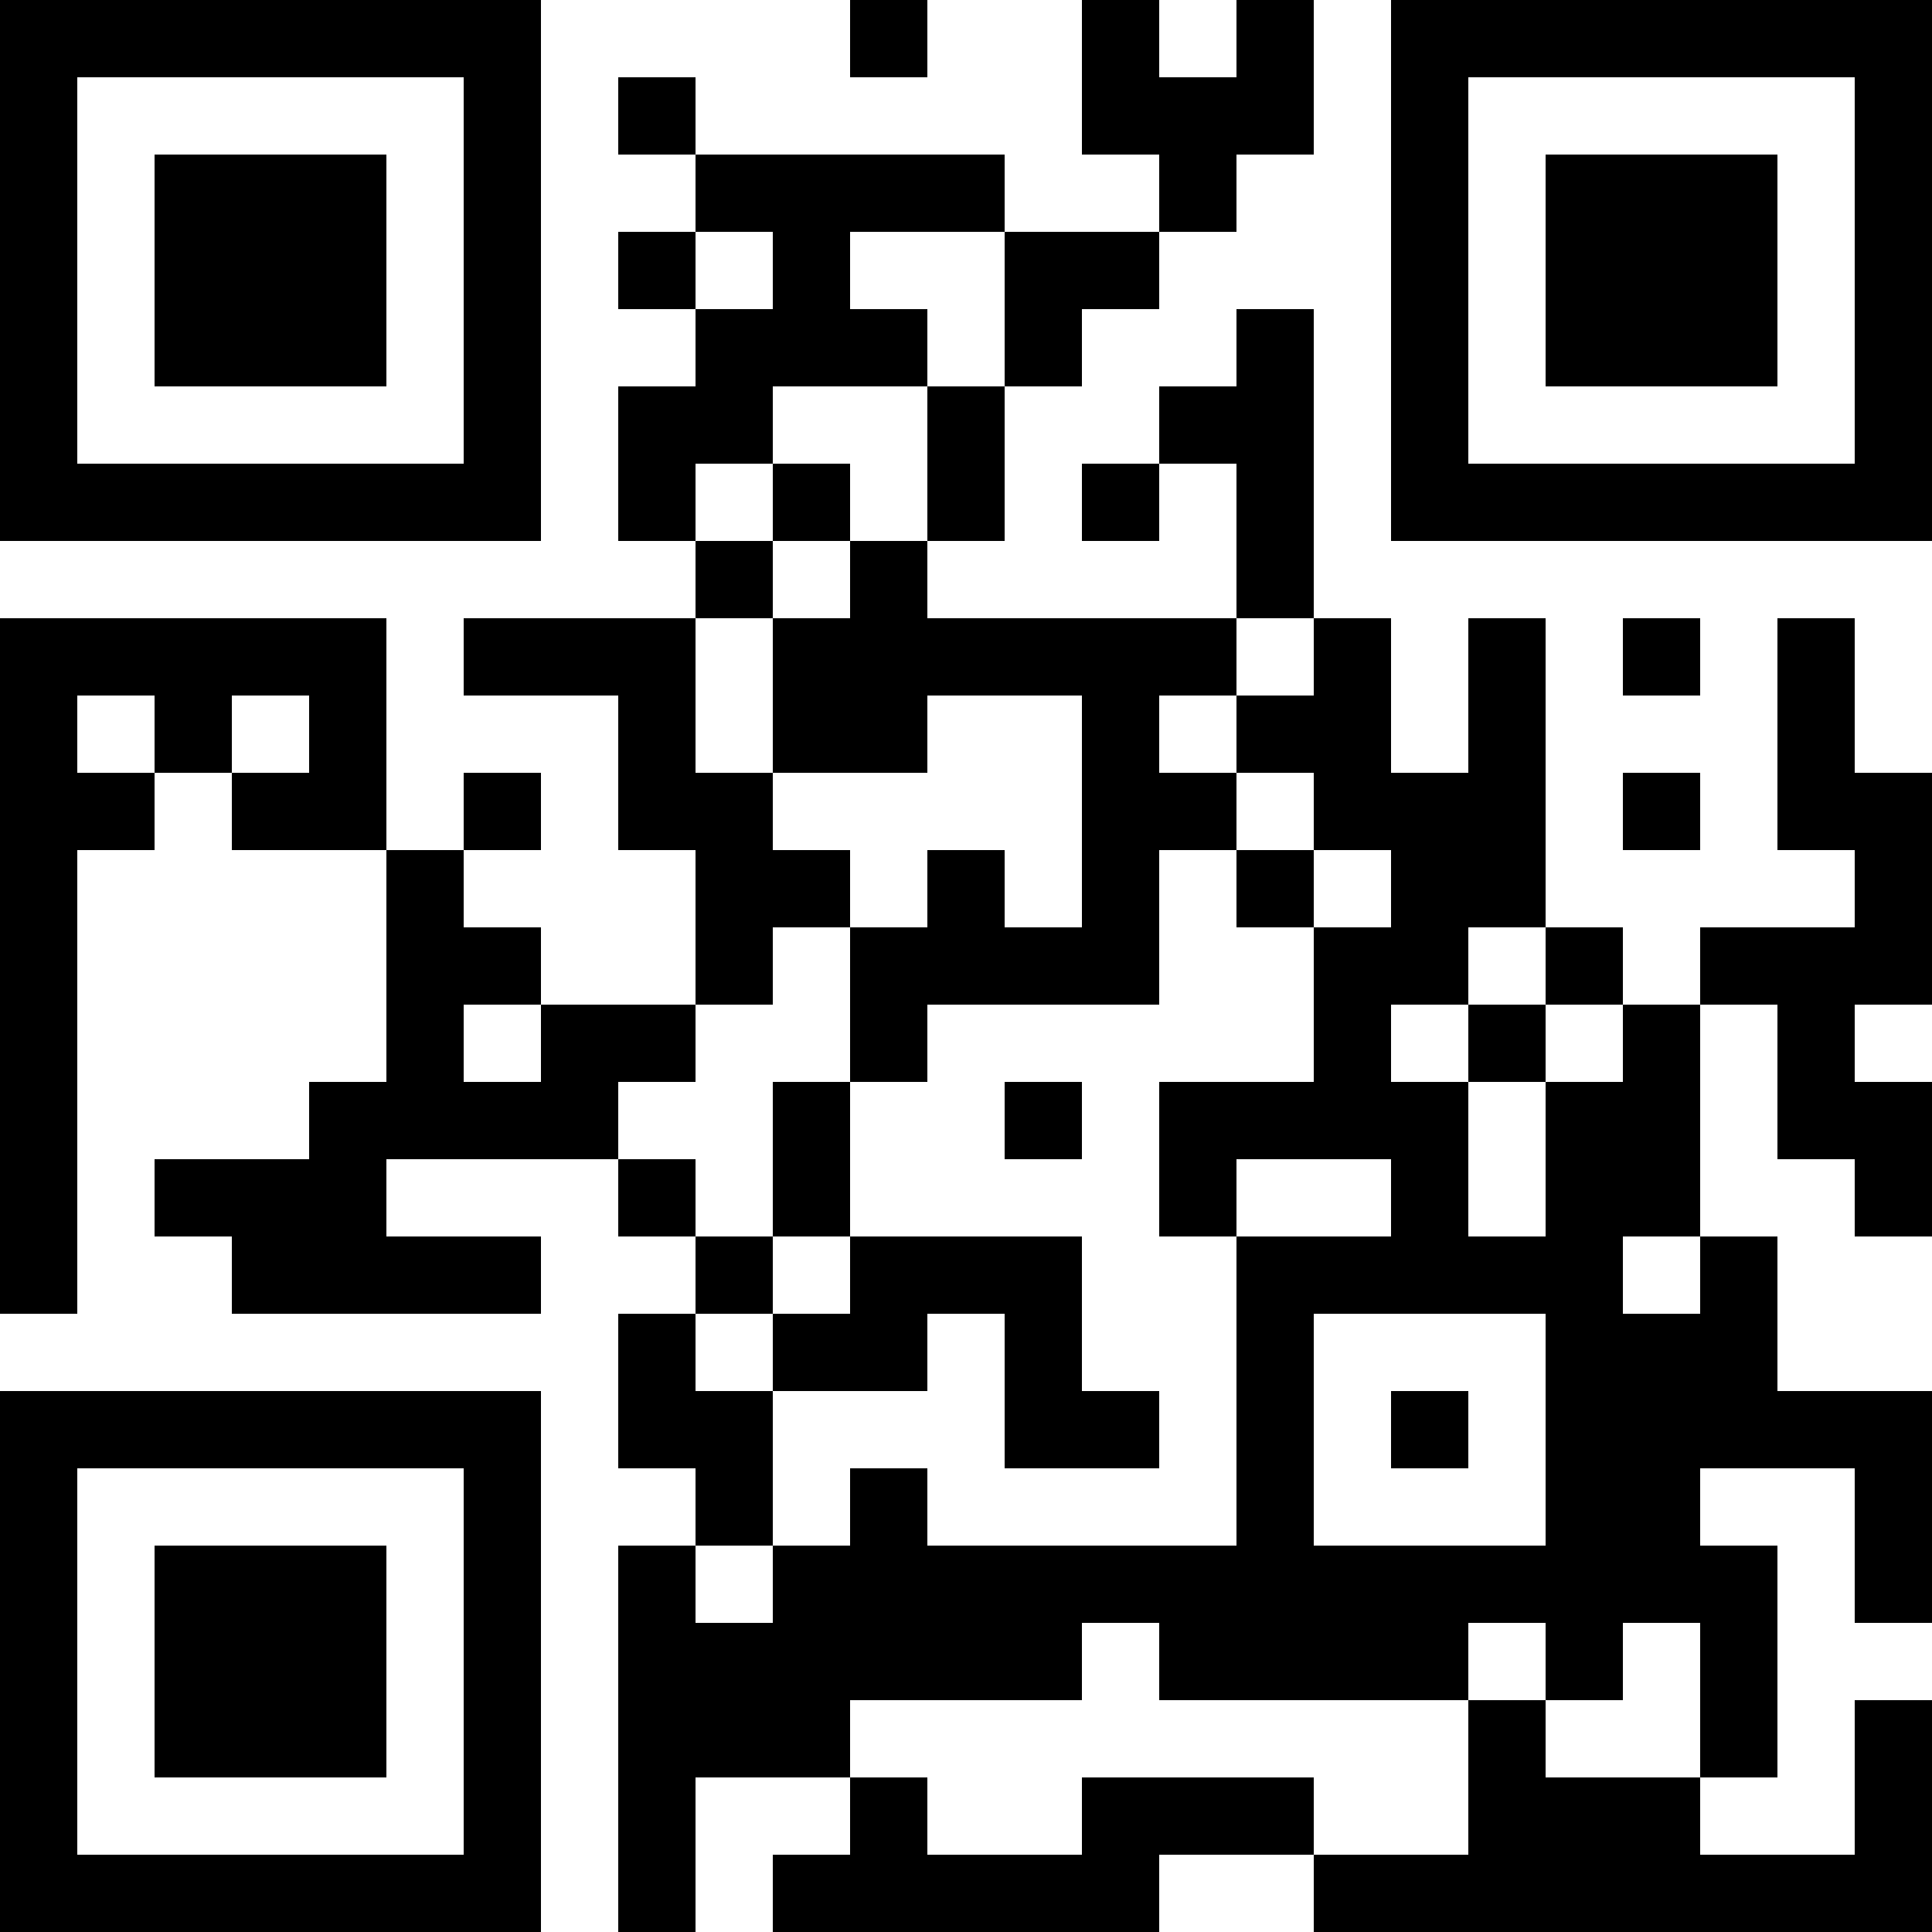
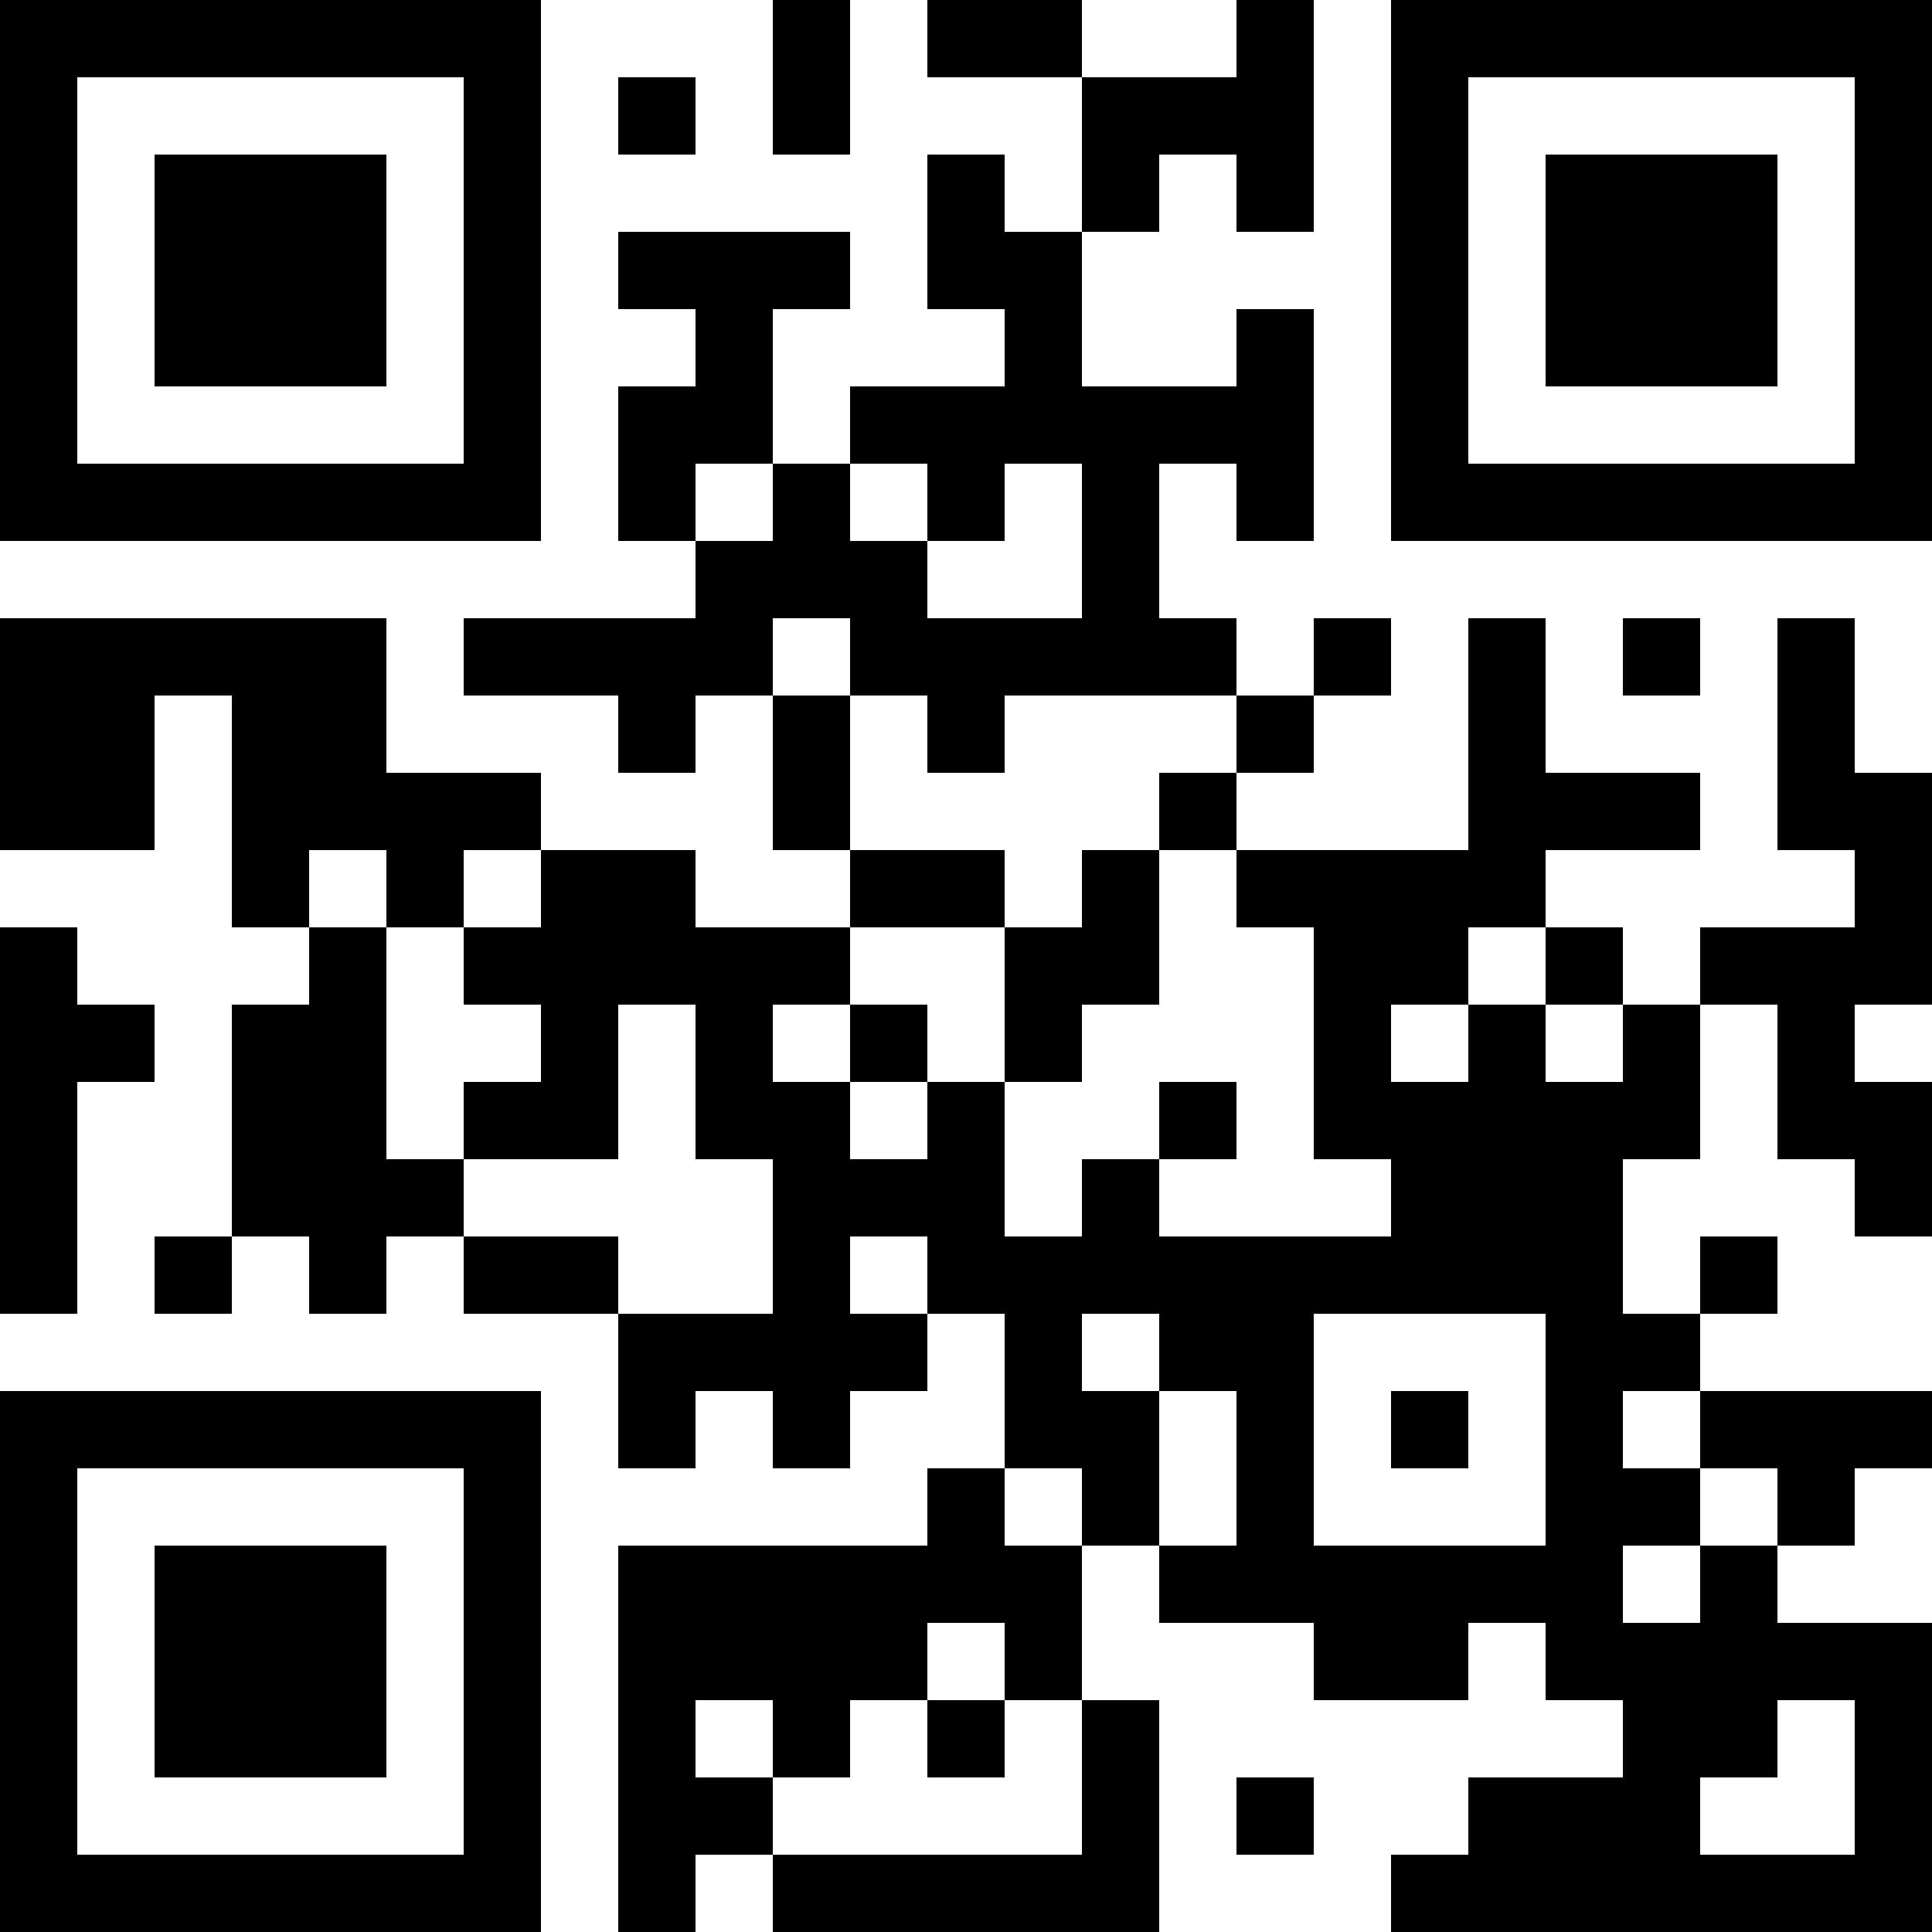
<svg xmlns="http://www.w3.org/2000/svg" version="1.1" width="250" height="250">
  <rect style="fill:rgb(255, 255, 255);fill-opacity:1" x="0" y="0" width="250" height="250" />
  <g id="elements">
-     <path style="fill:rgb(0, 0, 0)" d="M 0,0 l 10,0 0,10 -10,0 z M 10,0 l 10,0 0,10 -10,0 z M 20,0 l 10,0 0,10 -10,0 z M 30,0 l 10,0 0,10 -10,0 z M 40,0 l 10,0 0,10 -10,0 z M 50,0 l 10,0 0,10 -10,0 z M 60,0 l 10,0 0,10 -10,0 z M 110,0 l 10,0 0,10 -10,0 z M 140,0 l 10,0 0,10 -10,0 z M 160,0 l 10,0 0,10 -10,0 z M 180,0 l 10,0 0,10 -10,0 z M 190,0 l 10,0 0,10 -10,0 z M 200,0 l 10,0 0,10 -10,0 z M 210,0 l 10,0 0,10 -10,0 z M 220,0 l 10,0 0,10 -10,0 z M 230,0 l 10,0 0,10 -10,0 z M 240,0 l 10,0 0,10 -10,0 z M 0,10 l 10,0 0,10 -10,0 z M 60,10 l 10,0 0,10 -10,0 z M 80,10 l 10,0 0,10 -10,0 z M 140,10 l 10,0 0,10 -10,0 z M 150,10 l 10,0 0,10 -10,0 z M 160,10 l 10,0 0,10 -10,0 z M 180,10 l 10,0 0,10 -10,0 z M 240,10 l 10,0 0,10 -10,0 z M 0,20 l 10,0 0,10 -10,0 z M 20,20 l 10,0 0,10 -10,0 z M 30,20 l 10,0 0,10 -10,0 z M 40,20 l 10,0 0,10 -10,0 z M 60,20 l 10,0 0,10 -10,0 z M 90,20 l 10,0 0,10 -10,0 z M 100,20 l 10,0 0,10 -10,0 z M 110,20 l 10,0 0,10 -10,0 z M 120,20 l 10,0 0,10 -10,0 z M 150,20 l 10,0 0,10 -10,0 z M 180,20 l 10,0 0,10 -10,0 z M 200,20 l 10,0 0,10 -10,0 z M 210,20 l 10,0 0,10 -10,0 z M 220,20 l 10,0 0,10 -10,0 z M 240,20 l 10,0 0,10 -10,0 z M 0,30 l 10,0 0,10 -10,0 z M 20,30 l 10,0 0,10 -10,0 z M 30,30 l 10,0 0,10 -10,0 z M 40,30 l 10,0 0,10 -10,0 z M 60,30 l 10,0 0,10 -10,0 z M 80,30 l 10,0 0,10 -10,0 z M 100,30 l 10,0 0,10 -10,0 z M 130,30 l 10,0 0,10 -10,0 z M 140,30 l 10,0 0,10 -10,0 z M 180,30 l 10,0 0,10 -10,0 z M 200,30 l 10,0 0,10 -10,0 z M 210,30 l 10,0 0,10 -10,0 z M 220,30 l 10,0 0,10 -10,0 z M 240,30 l 10,0 0,10 -10,0 z M 0,40 l 10,0 0,10 -10,0 z M 20,40 l 10,0 0,10 -10,0 z M 30,40 l 10,0 0,10 -10,0 z M 40,40 l 10,0 0,10 -10,0 z M 60,40 l 10,0 0,10 -10,0 z M 90,40 l 10,0 0,10 -10,0 z M 100,40 l 10,0 0,10 -10,0 z M 110,40 l 10,0 0,10 -10,0 z M 130,40 l 10,0 0,10 -10,0 z M 160,40 l 10,0 0,10 -10,0 z M 180,40 l 10,0 0,10 -10,0 z M 200,40 l 10,0 0,10 -10,0 z M 210,40 l 10,0 0,10 -10,0 z M 220,40 l 10,0 0,10 -10,0 z M 240,40 l 10,0 0,10 -10,0 z M 0,50 l 10,0 0,10 -10,0 z M 60,50 l 10,0 0,10 -10,0 z M 80,50 l 10,0 0,10 -10,0 z M 90,50 l 10,0 0,10 -10,0 z M 120,50 l 10,0 0,10 -10,0 z M 150,50 l 10,0 0,10 -10,0 z M 160,50 l 10,0 0,10 -10,0 z M 180,50 l 10,0 0,10 -10,0 z M 240,50 l 10,0 0,10 -10,0 z M 0,60 l 10,0 0,10 -10,0 z M 10,60 l 10,0 0,10 -10,0 z M 20,60 l 10,0 0,10 -10,0 z M 30,60 l 10,0 0,10 -10,0 z M 40,60 l 10,0 0,10 -10,0 z M 50,60 l 10,0 0,10 -10,0 z M 60,60 l 10,0 0,10 -10,0 z M 80,60 l 10,0 0,10 -10,0 z M 100,60 l 10,0 0,10 -10,0 z M 120,60 l 10,0 0,10 -10,0 z M 140,60 l 10,0 0,10 -10,0 z M 160,60 l 10,0 0,10 -10,0 z M 180,60 l 10,0 0,10 -10,0 z M 190,60 l 10,0 0,10 -10,0 z M 200,60 l 10,0 0,10 -10,0 z M 210,60 l 10,0 0,10 -10,0 z M 220,60 l 10,0 0,10 -10,0 z M 230,60 l 10,0 0,10 -10,0 z M 240,60 l 10,0 0,10 -10,0 z M 90,70 l 10,0 0,10 -10,0 z M 110,70 l 10,0 0,10 -10,0 z M 160,70 l 10,0 0,10 -10,0 z M 0,80 l 10,0 0,10 -10,0 z M 10,80 l 10,0 0,10 -10,0 z M 20,80 l 10,0 0,10 -10,0 z M 30,80 l 10,0 0,10 -10,0 z M 40,80 l 10,0 0,10 -10,0 z M 60,80 l 10,0 0,10 -10,0 z M 70,80 l 10,0 0,10 -10,0 z M 80,80 l 10,0 0,10 -10,0 z M 100,80 l 10,0 0,10 -10,0 z M 110,80 l 10,0 0,10 -10,0 z M 120,80 l 10,0 0,10 -10,0 z M 130,80 l 10,0 0,10 -10,0 z M 140,80 l 10,0 0,10 -10,0 z M 150,80 l 10,0 0,10 -10,0 z M 170,80 l 10,0 0,10 -10,0 z M 190,80 l 10,0 0,10 -10,0 z M 210,80 l 10,0 0,10 -10,0 z M 230,80 l 10,0 0,10 -10,0 z M 0,90 l 10,0 0,10 -10,0 z M 20,90 l 10,0 0,10 -10,0 z M 40,90 l 10,0 0,10 -10,0 z M 80,90 l 10,0 0,10 -10,0 z M 100,90 l 10,0 0,10 -10,0 z M 110,90 l 10,0 0,10 -10,0 z M 140,90 l 10,0 0,10 -10,0 z M 160,90 l 10,0 0,10 -10,0 z M 170,90 l 10,0 0,10 -10,0 z M 190,90 l 10,0 0,10 -10,0 z M 230,90 l 10,0 0,10 -10,0 z M 0,100 l 10,0 0,10 -10,0 z M 10,100 l 10,0 0,10 -10,0 z M 30,100 l 10,0 0,10 -10,0 z M 40,100 l 10,0 0,10 -10,0 z M 60,100 l 10,0 0,10 -10,0 z M 80,100 l 10,0 0,10 -10,0 z M 90,100 l 10,0 0,10 -10,0 z M 140,100 l 10,0 0,10 -10,0 z M 150,100 l 10,0 0,10 -10,0 z M 170,100 l 10,0 0,10 -10,0 z M 180,100 l 10,0 0,10 -10,0 z M 190,100 l 10,0 0,10 -10,0 z M 210,100 l 10,0 0,10 -10,0 z M 230,100 l 10,0 0,10 -10,0 z M 240,100 l 10,0 0,10 -10,0 z M 0,110 l 10,0 0,10 -10,0 z M 50,110 l 10,0 0,10 -10,0 z M 90,110 l 10,0 0,10 -10,0 z M 100,110 l 10,0 0,10 -10,0 z M 120,110 l 10,0 0,10 -10,0 z M 140,110 l 10,0 0,10 -10,0 z M 160,110 l 10,0 0,10 -10,0 z M 180,110 l 10,0 0,10 -10,0 z M 190,110 l 10,0 0,10 -10,0 z M 240,110 l 10,0 0,10 -10,0 z M 0,120 l 10,0 0,10 -10,0 z M 50,120 l 10,0 0,10 -10,0 z M 60,120 l 10,0 0,10 -10,0 z M 90,120 l 10,0 0,10 -10,0 z M 110,120 l 10,0 0,10 -10,0 z M 120,120 l 10,0 0,10 -10,0 z M 130,120 l 10,0 0,10 -10,0 z M 140,120 l 10,0 0,10 -10,0 z M 170,120 l 10,0 0,10 -10,0 z M 180,120 l 10,0 0,10 -10,0 z M 200,120 l 10,0 0,10 -10,0 z M 220,120 l 10,0 0,10 -10,0 z M 230,120 l 10,0 0,10 -10,0 z M 240,120 l 10,0 0,10 -10,0 z M 0,130 l 10,0 0,10 -10,0 z M 50,130 l 10,0 0,10 -10,0 z M 70,130 l 10,0 0,10 -10,0 z M 80,130 l 10,0 0,10 -10,0 z M 110,130 l 10,0 0,10 -10,0 z M 170,130 l 10,0 0,10 -10,0 z M 190,130 l 10,0 0,10 -10,0 z M 210,130 l 10,0 0,10 -10,0 z M 230,130 l 10,0 0,10 -10,0 z M 0,140 l 10,0 0,10 -10,0 z M 40,140 l 10,0 0,10 -10,0 z M 50,140 l 10,0 0,10 -10,0 z M 60,140 l 10,0 0,10 -10,0 z M 70,140 l 10,0 0,10 -10,0 z M 100,140 l 10,0 0,10 -10,0 z M 130,140 l 10,0 0,10 -10,0 z M 150,140 l 10,0 0,10 -10,0 z M 160,140 l 10,0 0,10 -10,0 z M 170,140 l 10,0 0,10 -10,0 z M 180,140 l 10,0 0,10 -10,0 z M 200,140 l 10,0 0,10 -10,0 z M 210,140 l 10,0 0,10 -10,0 z M 230,140 l 10,0 0,10 -10,0 z M 240,140 l 10,0 0,10 -10,0 z M 0,150 l 10,0 0,10 -10,0 z M 20,150 l 10,0 0,10 -10,0 z M 30,150 l 10,0 0,10 -10,0 z M 40,150 l 10,0 0,10 -10,0 z M 80,150 l 10,0 0,10 -10,0 z M 100,150 l 10,0 0,10 -10,0 z M 150,150 l 10,0 0,10 -10,0 z M 180,150 l 10,0 0,10 -10,0 z M 200,150 l 10,0 0,10 -10,0 z M 210,150 l 10,0 0,10 -10,0 z M 240,150 l 10,0 0,10 -10,0 z M 0,160 l 10,0 0,10 -10,0 z M 30,160 l 10,0 0,10 -10,0 z M 40,160 l 10,0 0,10 -10,0 z M 50,160 l 10,0 0,10 -10,0 z M 60,160 l 10,0 0,10 -10,0 z M 90,160 l 10,0 0,10 -10,0 z M 110,160 l 10,0 0,10 -10,0 z M 120,160 l 10,0 0,10 -10,0 z M 130,160 l 10,0 0,10 -10,0 z M 160,160 l 10,0 0,10 -10,0 z M 170,160 l 10,0 0,10 -10,0 z M 180,160 l 10,0 0,10 -10,0 z M 190,160 l 10,0 0,10 -10,0 z M 200,160 l 10,0 0,10 -10,0 z M 220,160 l 10,0 0,10 -10,0 z M 80,170 l 10,0 0,10 -10,0 z M 100,170 l 10,0 0,10 -10,0 z M 110,170 l 10,0 0,10 -10,0 z M 130,170 l 10,0 0,10 -10,0 z M 160,170 l 10,0 0,10 -10,0 z M 200,170 l 10,0 0,10 -10,0 z M 210,170 l 10,0 0,10 -10,0 z M 220,170 l 10,0 0,10 -10,0 z M 0,180 l 10,0 0,10 -10,0 z M 10,180 l 10,0 0,10 -10,0 z M 20,180 l 10,0 0,10 -10,0 z M 30,180 l 10,0 0,10 -10,0 z M 40,180 l 10,0 0,10 -10,0 z M 50,180 l 10,0 0,10 -10,0 z M 60,180 l 10,0 0,10 -10,0 z M 80,180 l 10,0 0,10 -10,0 z M 90,180 l 10,0 0,10 -10,0 z M 130,180 l 10,0 0,10 -10,0 z M 140,180 l 10,0 0,10 -10,0 z M 160,180 l 10,0 0,10 -10,0 z M 180,180 l 10,0 0,10 -10,0 z M 200,180 l 10,0 0,10 -10,0 z M 210,180 l 10,0 0,10 -10,0 z M 220,180 l 10,0 0,10 -10,0 z M 230,180 l 10,0 0,10 -10,0 z M 240,180 l 10,0 0,10 -10,0 z M 0,190 l 10,0 0,10 -10,0 z M 60,190 l 10,0 0,10 -10,0 z M 90,190 l 10,0 0,10 -10,0 z M 110,190 l 10,0 0,10 -10,0 z M 160,190 l 10,0 0,10 -10,0 z M 200,190 l 10,0 0,10 -10,0 z M 210,190 l 10,0 0,10 -10,0 z M 240,190 l 10,0 0,10 -10,0 z M 0,200 l 10,0 0,10 -10,0 z M 20,200 l 10,0 0,10 -10,0 z M 30,200 l 10,0 0,10 -10,0 z M 40,200 l 10,0 0,10 -10,0 z M 60,200 l 10,0 0,10 -10,0 z M 80,200 l 10,0 0,10 -10,0 z M 100,200 l 10,0 0,10 -10,0 z M 110,200 l 10,0 0,10 -10,0 z M 120,200 l 10,0 0,10 -10,0 z M 130,200 l 10,0 0,10 -10,0 z M 140,200 l 10,0 0,10 -10,0 z M 150,200 l 10,0 0,10 -10,0 z M 160,200 l 10,0 0,10 -10,0 z M 170,200 l 10,0 0,10 -10,0 z M 180,200 l 10,0 0,10 -10,0 z M 190,200 l 10,0 0,10 -10,0 z M 200,200 l 10,0 0,10 -10,0 z M 210,200 l 10,0 0,10 -10,0 z M 220,200 l 10,0 0,10 -10,0 z M 240,200 l 10,0 0,10 -10,0 z M 0,210 l 10,0 0,10 -10,0 z M 20,210 l 10,0 0,10 -10,0 z M 30,210 l 10,0 0,10 -10,0 z M 40,210 l 10,0 0,10 -10,0 z M 60,210 l 10,0 0,10 -10,0 z M 80,210 l 10,0 0,10 -10,0 z M 90,210 l 10,0 0,10 -10,0 z M 100,210 l 10,0 0,10 -10,0 z M 110,210 l 10,0 0,10 -10,0 z M 120,210 l 10,0 0,10 -10,0 z M 130,210 l 10,0 0,10 -10,0 z M 150,210 l 10,0 0,10 -10,0 z M 160,210 l 10,0 0,10 -10,0 z M 170,210 l 10,0 0,10 -10,0 z M 180,210 l 10,0 0,10 -10,0 z M 200,210 l 10,0 0,10 -10,0 z M 220,210 l 10,0 0,10 -10,0 z M 0,220 l 10,0 0,10 -10,0 z M 20,220 l 10,0 0,10 -10,0 z M 30,220 l 10,0 0,10 -10,0 z M 40,220 l 10,0 0,10 -10,0 z M 60,220 l 10,0 0,10 -10,0 z M 80,220 l 10,0 0,10 -10,0 z M 90,220 l 10,0 0,10 -10,0 z M 100,220 l 10,0 0,10 -10,0 z M 190,220 l 10,0 0,10 -10,0 z M 220,220 l 10,0 0,10 -10,0 z M 240,220 l 10,0 0,10 -10,0 z M 0,230 l 10,0 0,10 -10,0 z M 60,230 l 10,0 0,10 -10,0 z M 80,230 l 10,0 0,10 -10,0 z M 110,230 l 10,0 0,10 -10,0 z M 140,230 l 10,0 0,10 -10,0 z M 150,230 l 10,0 0,10 -10,0 z M 160,230 l 10,0 0,10 -10,0 z M 190,230 l 10,0 0,10 -10,0 z M 200,230 l 10,0 0,10 -10,0 z M 210,230 l 10,0 0,10 -10,0 z M 240,230 l 10,0 0,10 -10,0 z M 0,240 l 10,0 0,10 -10,0 z M 10,240 l 10,0 0,10 -10,0 z M 20,240 l 10,0 0,10 -10,0 z M 30,240 l 10,0 0,10 -10,0 z M 40,240 l 10,0 0,10 -10,0 z M 50,240 l 10,0 0,10 -10,0 z M 60,240 l 10,0 0,10 -10,0 z M 80,240 l 10,0 0,10 -10,0 z M 100,240 l 10,0 0,10 -10,0 z M 110,240 l 10,0 0,10 -10,0 z M 120,240 l 10,0 0,10 -10,0 z M 130,240 l 10,0 0,10 -10,0 z M 140,240 l 10,0 0,10 -10,0 z M 170,240 l 10,0 0,10 -10,0 z M 180,240 l 10,0 0,10 -10,0 z M 190,240 l 10,0 0,10 -10,0 z M 200,240 l 10,0 0,10 -10,0 z M 210,240 l 10,0 0,10 -10,0 z M 220,240 l 10,0 0,10 -10,0 z M 230,240 l 10,0 0,10 -10,0 z M 240,240 l 10,0 0,10 -10,0 z " />
+     <path style="fill:rgb(0, 0, 0)" d="M 0,0 l 10,0 0,10 -10,0 z M 10,0 l 10,0 0,10 -10,0 z M 20,0 l 10,0 0,10 -10,0 z M 30,0 l 10,0 0,10 -10,0 z M 40,0 l 10,0 0,10 -10,0 z M 50,0 l 10,0 0,10 -10,0 z M 60,0 l 10,0 0,10 -10,0 z M 100,0 l 10,0 0,10 -10,0 z M 120,0 l 10,0 0,10 -10,0 z M 130,0 l 10,0 0,10 -10,0 z M 160,0 l 10,0 0,10 -10,0 z M 180,0 l 10,0 0,10 -10,0 z M 190,0 l 10,0 0,10 -10,0 z M 200,0 l 10,0 0,10 -10,0 z M 210,0 l 10,0 0,10 -10,0 z M 220,0 l 10,0 0,10 -10,0 z M 230,0 l 10,0 0,10 -10,0 z M 240,0 l 10,0 0,10 -10,0 z M 0,10 l 10,0 0,10 -10,0 z M 60,10 l 10,0 0,10 -10,0 z M 80,10 l 10,0 0,10 -10,0 z M 100,10 l 10,0 0,10 -10,0 z M 140,10 l 10,0 0,10 -10,0 z M 150,10 l 10,0 0,10 -10,0 z M 160,10 l 10,0 0,10 -10,0 z M 180,10 l 10,0 0,10 -10,0 z M 240,10 l 10,0 0,10 -10,0 z M 0,20 l 10,0 0,10 -10,0 z M 20,20 l 10,0 0,10 -10,0 z M 30,20 l 10,0 0,10 -10,0 z M 40,20 l 10,0 0,10 -10,0 z M 60,20 l 10,0 0,10 -10,0 z M 120,20 l 10,0 0,10 -10,0 z M 140,20 l 10,0 0,10 -10,0 z M 160,20 l 10,0 0,10 -10,0 z M 180,20 l 10,0 0,10 -10,0 z M 200,20 l 10,0 0,10 -10,0 z M 210,20 l 10,0 0,10 -10,0 z M 220,20 l 10,0 0,10 -10,0 z M 240,20 l 10,0 0,10 -10,0 z M 0,30 l 10,0 0,10 -10,0 z M 20,30 l 10,0 0,10 -10,0 z M 30,30 l 10,0 0,10 -10,0 z M 40,30 l 10,0 0,10 -10,0 z M 60,30 l 10,0 0,10 -10,0 z M 80,30 l 10,0 0,10 -10,0 z M 90,30 l 10,0 0,10 -10,0 z M 100,30 l 10,0 0,10 -10,0 z M 120,30 l 10,0 0,10 -10,0 z M 130,30 l 10,0 0,10 -10,0 z M 180,30 l 10,0 0,10 -10,0 z M 200,30 l 10,0 0,10 -10,0 z M 210,30 l 10,0 0,10 -10,0 z M 220,30 l 10,0 0,10 -10,0 z M 240,30 l 10,0 0,10 -10,0 z M 0,40 l 10,0 0,10 -10,0 z M 20,40 l 10,0 0,10 -10,0 z M 30,40 l 10,0 0,10 -10,0 z M 40,40 l 10,0 0,10 -10,0 z M 60,40 l 10,0 0,10 -10,0 z M 90,40 l 10,0 0,10 -10,0 z M 130,40 l 10,0 0,10 -10,0 z M 160,40 l 10,0 0,10 -10,0 z M 180,40 l 10,0 0,10 -10,0 z M 200,40 l 10,0 0,10 -10,0 z M 210,40 l 10,0 0,10 -10,0 z M 220,40 l 10,0 0,10 -10,0 z M 240,40 l 10,0 0,10 -10,0 z M 0,50 l 10,0 0,10 -10,0 z M 60,50 l 10,0 0,10 -10,0 z M 80,50 l 10,0 0,10 -10,0 z M 90,50 l 10,0 0,10 -10,0 z M 110,50 l 10,0 0,10 -10,0 z M 120,50 l 10,0 0,10 -10,0 z M 130,50 l 10,0 0,10 -10,0 z M 140,50 l 10,0 0,10 -10,0 z M 150,50 l 10,0 0,10 -10,0 z M 160,50 l 10,0 0,10 -10,0 z M 180,50 l 10,0 0,10 -10,0 z M 240,50 l 10,0 0,10 -10,0 z M 0,60 l 10,0 0,10 -10,0 z M 10,60 l 10,0 0,10 -10,0 z M 20,60 l 10,0 0,10 -10,0 z M 30,60 l 10,0 0,10 -10,0 z M 40,60 l 10,0 0,10 -10,0 z M 50,60 l 10,0 0,10 -10,0 z M 60,60 l 10,0 0,10 -10,0 z M 80,60 l 10,0 0,10 -10,0 z M 100,60 l 10,0 0,10 -10,0 z M 120,60 l 10,0 0,10 -10,0 z M 140,60 l 10,0 0,10 -10,0 z M 160,60 l 10,0 0,10 -10,0 z M 180,60 l 10,0 0,10 -10,0 z M 190,60 l 10,0 0,10 -10,0 z M 200,60 l 10,0 0,10 -10,0 z M 210,60 l 10,0 0,10 -10,0 z M 220,60 l 10,0 0,10 -10,0 z M 230,60 l 10,0 0,10 -10,0 z M 240,60 l 10,0 0,10 -10,0 z M 90,70 l 10,0 0,10 -10,0 z M 100,70 l 10,0 0,10 -10,0 z M 110,70 l 10,0 0,10 -10,0 z M 140,70 l 10,0 0,10 -10,0 z M 0,80 l 10,0 0,10 -10,0 z M 10,80 l 10,0 0,10 -10,0 z M 20,80 l 10,0 0,10 -10,0 z M 30,80 l 10,0 0,10 -10,0 z M 40,80 l 10,0 0,10 -10,0 z M 60,80 l 10,0 0,10 -10,0 z M 70,80 l 10,0 0,10 -10,0 z M 80,80 l 10,0 0,10 -10,0 z M 90,80 l 10,0 0,10 -10,0 z M 110,80 l 10,0 0,10 -10,0 z M 120,80 l 10,0 0,10 -10,0 z M 130,80 l 10,0 0,10 -10,0 z M 140,80 l 10,0 0,10 -10,0 z M 150,80 l 10,0 0,10 -10,0 z M 170,80 l 10,0 0,10 -10,0 z M 190,80 l 10,0 0,10 -10,0 z M 210,80 l 10,0 0,10 -10,0 z M 230,80 l 10,0 0,10 -10,0 z M 0,90 l 10,0 0,10 -10,0 z M 10,90 l 10,0 0,10 -10,0 z M 30,90 l 10,0 0,10 -10,0 z M 40,90 l 10,0 0,10 -10,0 z M 80,90 l 10,0 0,10 -10,0 z M 100,90 l 10,0 0,10 -10,0 z M 120,90 l 10,0 0,10 -10,0 z M 160,90 l 10,0 0,10 -10,0 z M 190,90 l 10,0 0,10 -10,0 z M 230,90 l 10,0 0,10 -10,0 z M 0,100 l 10,0 0,10 -10,0 z M 10,100 l 10,0 0,10 -10,0 z M 30,100 l 10,0 0,10 -10,0 z M 40,100 l 10,0 0,10 -10,0 z M 50,100 l 10,0 0,10 -10,0 z M 60,100 l 10,0 0,10 -10,0 z M 100,100 l 10,0 0,10 -10,0 z M 150,100 l 10,0 0,10 -10,0 z M 190,100 l 10,0 0,10 -10,0 z M 200,100 l 10,0 0,10 -10,0 z M 210,100 l 10,0 0,10 -10,0 z M 230,100 l 10,0 0,10 -10,0 z M 240,100 l 10,0 0,10 -10,0 z M 30,110 l 10,0 0,10 -10,0 z M 50,110 l 10,0 0,10 -10,0 z M 70,110 l 10,0 0,10 -10,0 z M 80,110 l 10,0 0,10 -10,0 z M 110,110 l 10,0 0,10 -10,0 z M 120,110 l 10,0 0,10 -10,0 z M 140,110 l 10,0 0,10 -10,0 z M 160,110 l 10,0 0,10 -10,0 z M 170,110 l 10,0 0,10 -10,0 z M 180,110 l 10,0 0,10 -10,0 z M 190,110 l 10,0 0,10 -10,0 z M 240,110 l 10,0 0,10 -10,0 z M 0,120 l 10,0 0,10 -10,0 z M 40,120 l 10,0 0,10 -10,0 z M 60,120 l 10,0 0,10 -10,0 z M 70,120 l 10,0 0,10 -10,0 z M 80,120 l 10,0 0,10 -10,0 z M 90,120 l 10,0 0,10 -10,0 z M 100,120 l 10,0 0,10 -10,0 z M 130,120 l 10,0 0,10 -10,0 z M 140,120 l 10,0 0,10 -10,0 z M 170,120 l 10,0 0,10 -10,0 z M 180,120 l 10,0 0,10 -10,0 z M 200,120 l 10,0 0,10 -10,0 z M 220,120 l 10,0 0,10 -10,0 z M 230,120 l 10,0 0,10 -10,0 z M 240,120 l 10,0 0,10 -10,0 z M 0,130 l 10,0 0,10 -10,0 z M 10,130 l 10,0 0,10 -10,0 z M 30,130 l 10,0 0,10 -10,0 z M 40,130 l 10,0 0,10 -10,0 z M 70,130 l 10,0 0,10 -10,0 z M 90,130 l 10,0 0,10 -10,0 z M 110,130 l 10,0 0,10 -10,0 z M 130,130 l 10,0 0,10 -10,0 z M 170,130 l 10,0 0,10 -10,0 z M 190,130 l 10,0 0,10 -10,0 z M 210,130 l 10,0 0,10 -10,0 z M 230,130 l 10,0 0,10 -10,0 z M 0,140 l 10,0 0,10 -10,0 z M 30,140 l 10,0 0,10 -10,0 z M 40,140 l 10,0 0,10 -10,0 z M 60,140 l 10,0 0,10 -10,0 z M 70,140 l 10,0 0,10 -10,0 z M 90,140 l 10,0 0,10 -10,0 z M 100,140 l 10,0 0,10 -10,0 z M 120,140 l 10,0 0,10 -10,0 z M 150,140 l 10,0 0,10 -10,0 z M 170,140 l 10,0 0,10 -10,0 z M 180,140 l 10,0 0,10 -10,0 z M 190,140 l 10,0 0,10 -10,0 z M 200,140 l 10,0 0,10 -10,0 z M 210,140 l 10,0 0,10 -10,0 z M 230,140 l 10,0 0,10 -10,0 z M 240,140 l 10,0 0,10 -10,0 z M 0,150 l 10,0 0,10 -10,0 z M 30,150 l 10,0 0,10 -10,0 z M 40,150 l 10,0 0,10 -10,0 z M 50,150 l 10,0 0,10 -10,0 z M 100,150 l 10,0 0,10 -10,0 z M 110,150 l 10,0 0,10 -10,0 z M 120,150 l 10,0 0,10 -10,0 z M 140,150 l 10,0 0,10 -10,0 z M 180,150 l 10,0 0,10 -10,0 z M 190,150 l 10,0 0,10 -10,0 z M 200,150 l 10,0 0,10 -10,0 z M 240,150 l 10,0 0,10 -10,0 z M 0,160 l 10,0 0,10 -10,0 z M 20,160 l 10,0 0,10 -10,0 z M 40,160 l 10,0 0,10 -10,0 z M 60,160 l 10,0 0,10 -10,0 z M 70,160 l 10,0 0,10 -10,0 z M 100,160 l 10,0 0,10 -10,0 z M 120,160 l 10,0 0,10 -10,0 z M 130,160 l 10,0 0,10 -10,0 z M 140,160 l 10,0 0,10 -10,0 z M 150,160 l 10,0 0,10 -10,0 z M 160,160 l 10,0 0,10 -10,0 z M 170,160 l 10,0 0,10 -10,0 z M 180,160 l 10,0 0,10 -10,0 z M 190,160 l 10,0 0,10 -10,0 z M 200,160 l 10,0 0,10 -10,0 z M 220,160 l 10,0 0,10 -10,0 z M 80,170 l 10,0 0,10 -10,0 z M 90,170 l 10,0 0,10 -10,0 z M 100,170 l 10,0 0,10 -10,0 z M 110,170 l 10,0 0,10 -10,0 z M 130,170 l 10,0 0,10 -10,0 z M 150,170 l 10,0 0,10 -10,0 z M 160,170 l 10,0 0,10 -10,0 z M 200,170 l 10,0 0,10 -10,0 z M 210,170 l 10,0 0,10 -10,0 z M 0,180 l 10,0 0,10 -10,0 z M 10,180 l 10,0 0,10 -10,0 z M 20,180 l 10,0 0,10 -10,0 z M 30,180 l 10,0 0,10 -10,0 z M 40,180 l 10,0 0,10 -10,0 z M 50,180 l 10,0 0,10 -10,0 z M 60,180 l 10,0 0,10 -10,0 z M 80,180 l 10,0 0,10 -10,0 z M 100,180 l 10,0 0,10 -10,0 z M 130,180 l 10,0 0,10 -10,0 z M 140,180 l 10,0 0,10 -10,0 z M 160,180 l 10,0 0,10 -10,0 z M 180,180 l 10,0 0,10 -10,0 z M 200,180 l 10,0 0,10 -10,0 z M 220,180 l 10,0 0,10 -10,0 z M 230,180 l 10,0 0,10 -10,0 z M 240,180 l 10,0 0,10 -10,0 z M 0,190 l 10,0 0,10 -10,0 z M 60,190 l 10,0 0,10 -10,0 z M 120,190 l 10,0 0,10 -10,0 z M 140,190 l 10,0 0,10 -10,0 z M 160,190 l 10,0 0,10 -10,0 z M 200,190 l 10,0 0,10 -10,0 z M 210,190 l 10,0 0,10 -10,0 z M 230,190 l 10,0 0,10 -10,0 z M 0,200 l 10,0 0,10 -10,0 z M 20,200 l 10,0 0,10 -10,0 z M 30,200 l 10,0 0,10 -10,0 z M 40,200 l 10,0 0,10 -10,0 z M 60,200 l 10,0 0,10 -10,0 z M 80,200 l 10,0 0,10 -10,0 z M 90,200 l 10,0 0,10 -10,0 z M 100,200 l 10,0 0,10 -10,0 z M 110,200 l 10,0 0,10 -10,0 z M 120,200 l 10,0 0,10 -10,0 z M 130,200 l 10,0 0,10 -10,0 z M 150,200 l 10,0 0,10 -10,0 z M 160,200 l 10,0 0,10 -10,0 z M 170,200 l 10,0 0,10 -10,0 z M 180,200 l 10,0 0,10 -10,0 z M 190,200 l 10,0 0,10 -10,0 z M 200,200 l 10,0 0,10 -10,0 z M 220,200 l 10,0 0,10 -10,0 z M 0,210 l 10,0 0,10 -10,0 z M 20,210 l 10,0 0,10 -10,0 z M 30,210 l 10,0 0,10 -10,0 z M 40,210 l 10,0 0,10 -10,0 z M 60,210 l 10,0 0,10 -10,0 z M 80,210 l 10,0 0,10 -10,0 z M 90,210 l 10,0 0,10 -10,0 z M 100,210 l 10,0 0,10 -10,0 z M 110,210 l 10,0 0,10 -10,0 z M 130,210 l 10,0 0,10 -10,0 z M 170,210 l 10,0 0,10 -10,0 z M 180,210 l 10,0 0,10 -10,0 z M 200,210 l 10,0 0,10 -10,0 z M 210,210 l 10,0 0,10 -10,0 z M 220,210 l 10,0 0,10 -10,0 z M 230,210 l 10,0 0,10 -10,0 z M 240,210 l 10,0 0,10 -10,0 z M 0,220 l 10,0 0,10 -10,0 z M 20,220 l 10,0 0,10 -10,0 z M 30,220 l 10,0 0,10 -10,0 z M 40,220 l 10,0 0,10 -10,0 z M 60,220 l 10,0 0,10 -10,0 z M 80,220 l 10,0 0,10 -10,0 z M 100,220 l 10,0 0,10 -10,0 z M 120,220 l 10,0 0,10 -10,0 z M 140,220 l 10,0 0,10 -10,0 z M 210,220 l 10,0 0,10 -10,0 z M 220,220 l 10,0 0,10 -10,0 z M 240,220 l 10,0 0,10 -10,0 z M 0,230 l 10,0 0,10 -10,0 z M 60,230 l 10,0 0,10 -10,0 z M 80,230 l 10,0 0,10 -10,0 z M 90,230 l 10,0 0,10 -10,0 z M 140,230 l 10,0 0,10 -10,0 z M 160,230 l 10,0 0,10 -10,0 z M 190,230 l 10,0 0,10 -10,0 z M 200,230 l 10,0 0,10 -10,0 z M 210,230 l 10,0 0,10 -10,0 z M 240,230 l 10,0 0,10 -10,0 z M 0,240 l 10,0 0,10 -10,0 z M 10,240 l 10,0 0,10 -10,0 z M 20,240 l 10,0 0,10 -10,0 z M 30,240 l 10,0 0,10 -10,0 z M 40,240 l 10,0 0,10 -10,0 z M 50,240 l 10,0 0,10 -10,0 z M 60,240 l 10,0 0,10 -10,0 z M 80,240 l 10,0 0,10 -10,0 z M 100,240 l 10,0 0,10 -10,0 z M 110,240 l 10,0 0,10 -10,0 z M 120,240 l 10,0 0,10 -10,0 z M 130,240 l 10,0 0,10 -10,0 z M 140,240 l 10,0 0,10 -10,0 z M 180,240 l 10,0 0,10 -10,0 z M 190,240 l 10,0 0,10 -10,0 z M 200,240 l 10,0 0,10 -10,0 z M 210,240 l 10,0 0,10 -10,0 z M 220,240 l 10,0 0,10 -10,0 z M 230,240 l 10,0 0,10 -10,0 z M 240,240 l 10,0 0,10 -10,0 z " />
  </g>
</svg>
